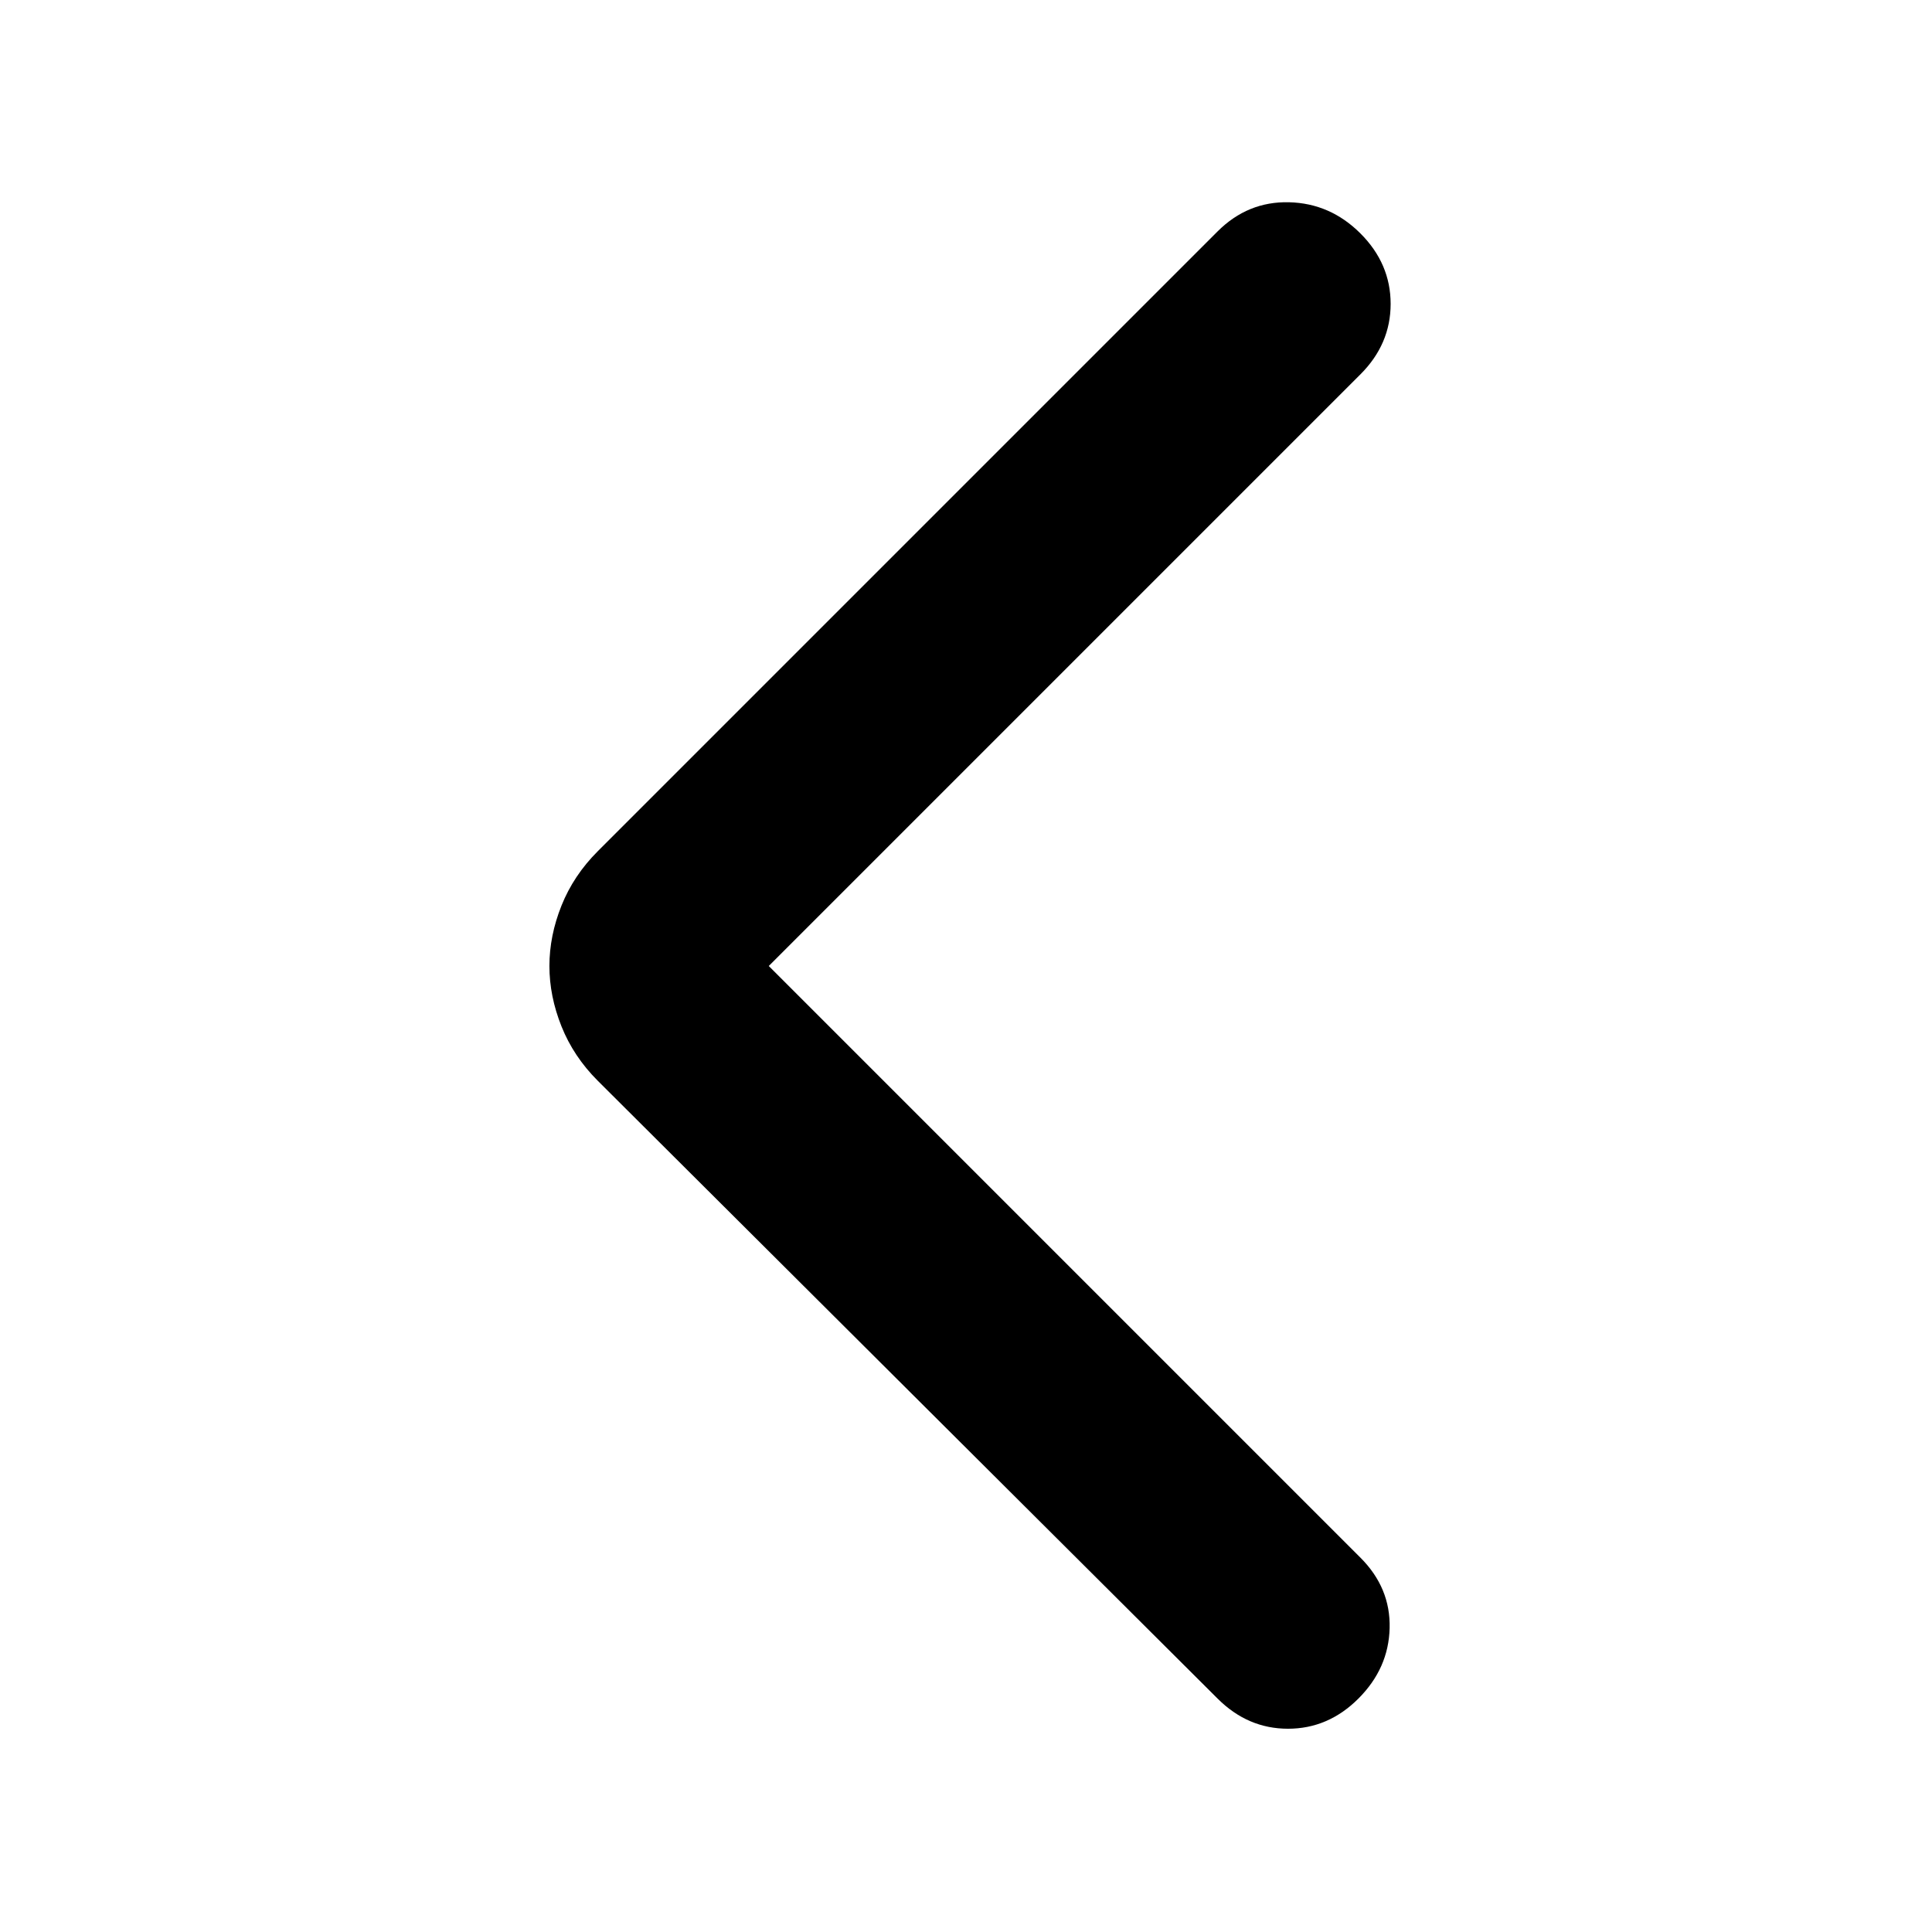
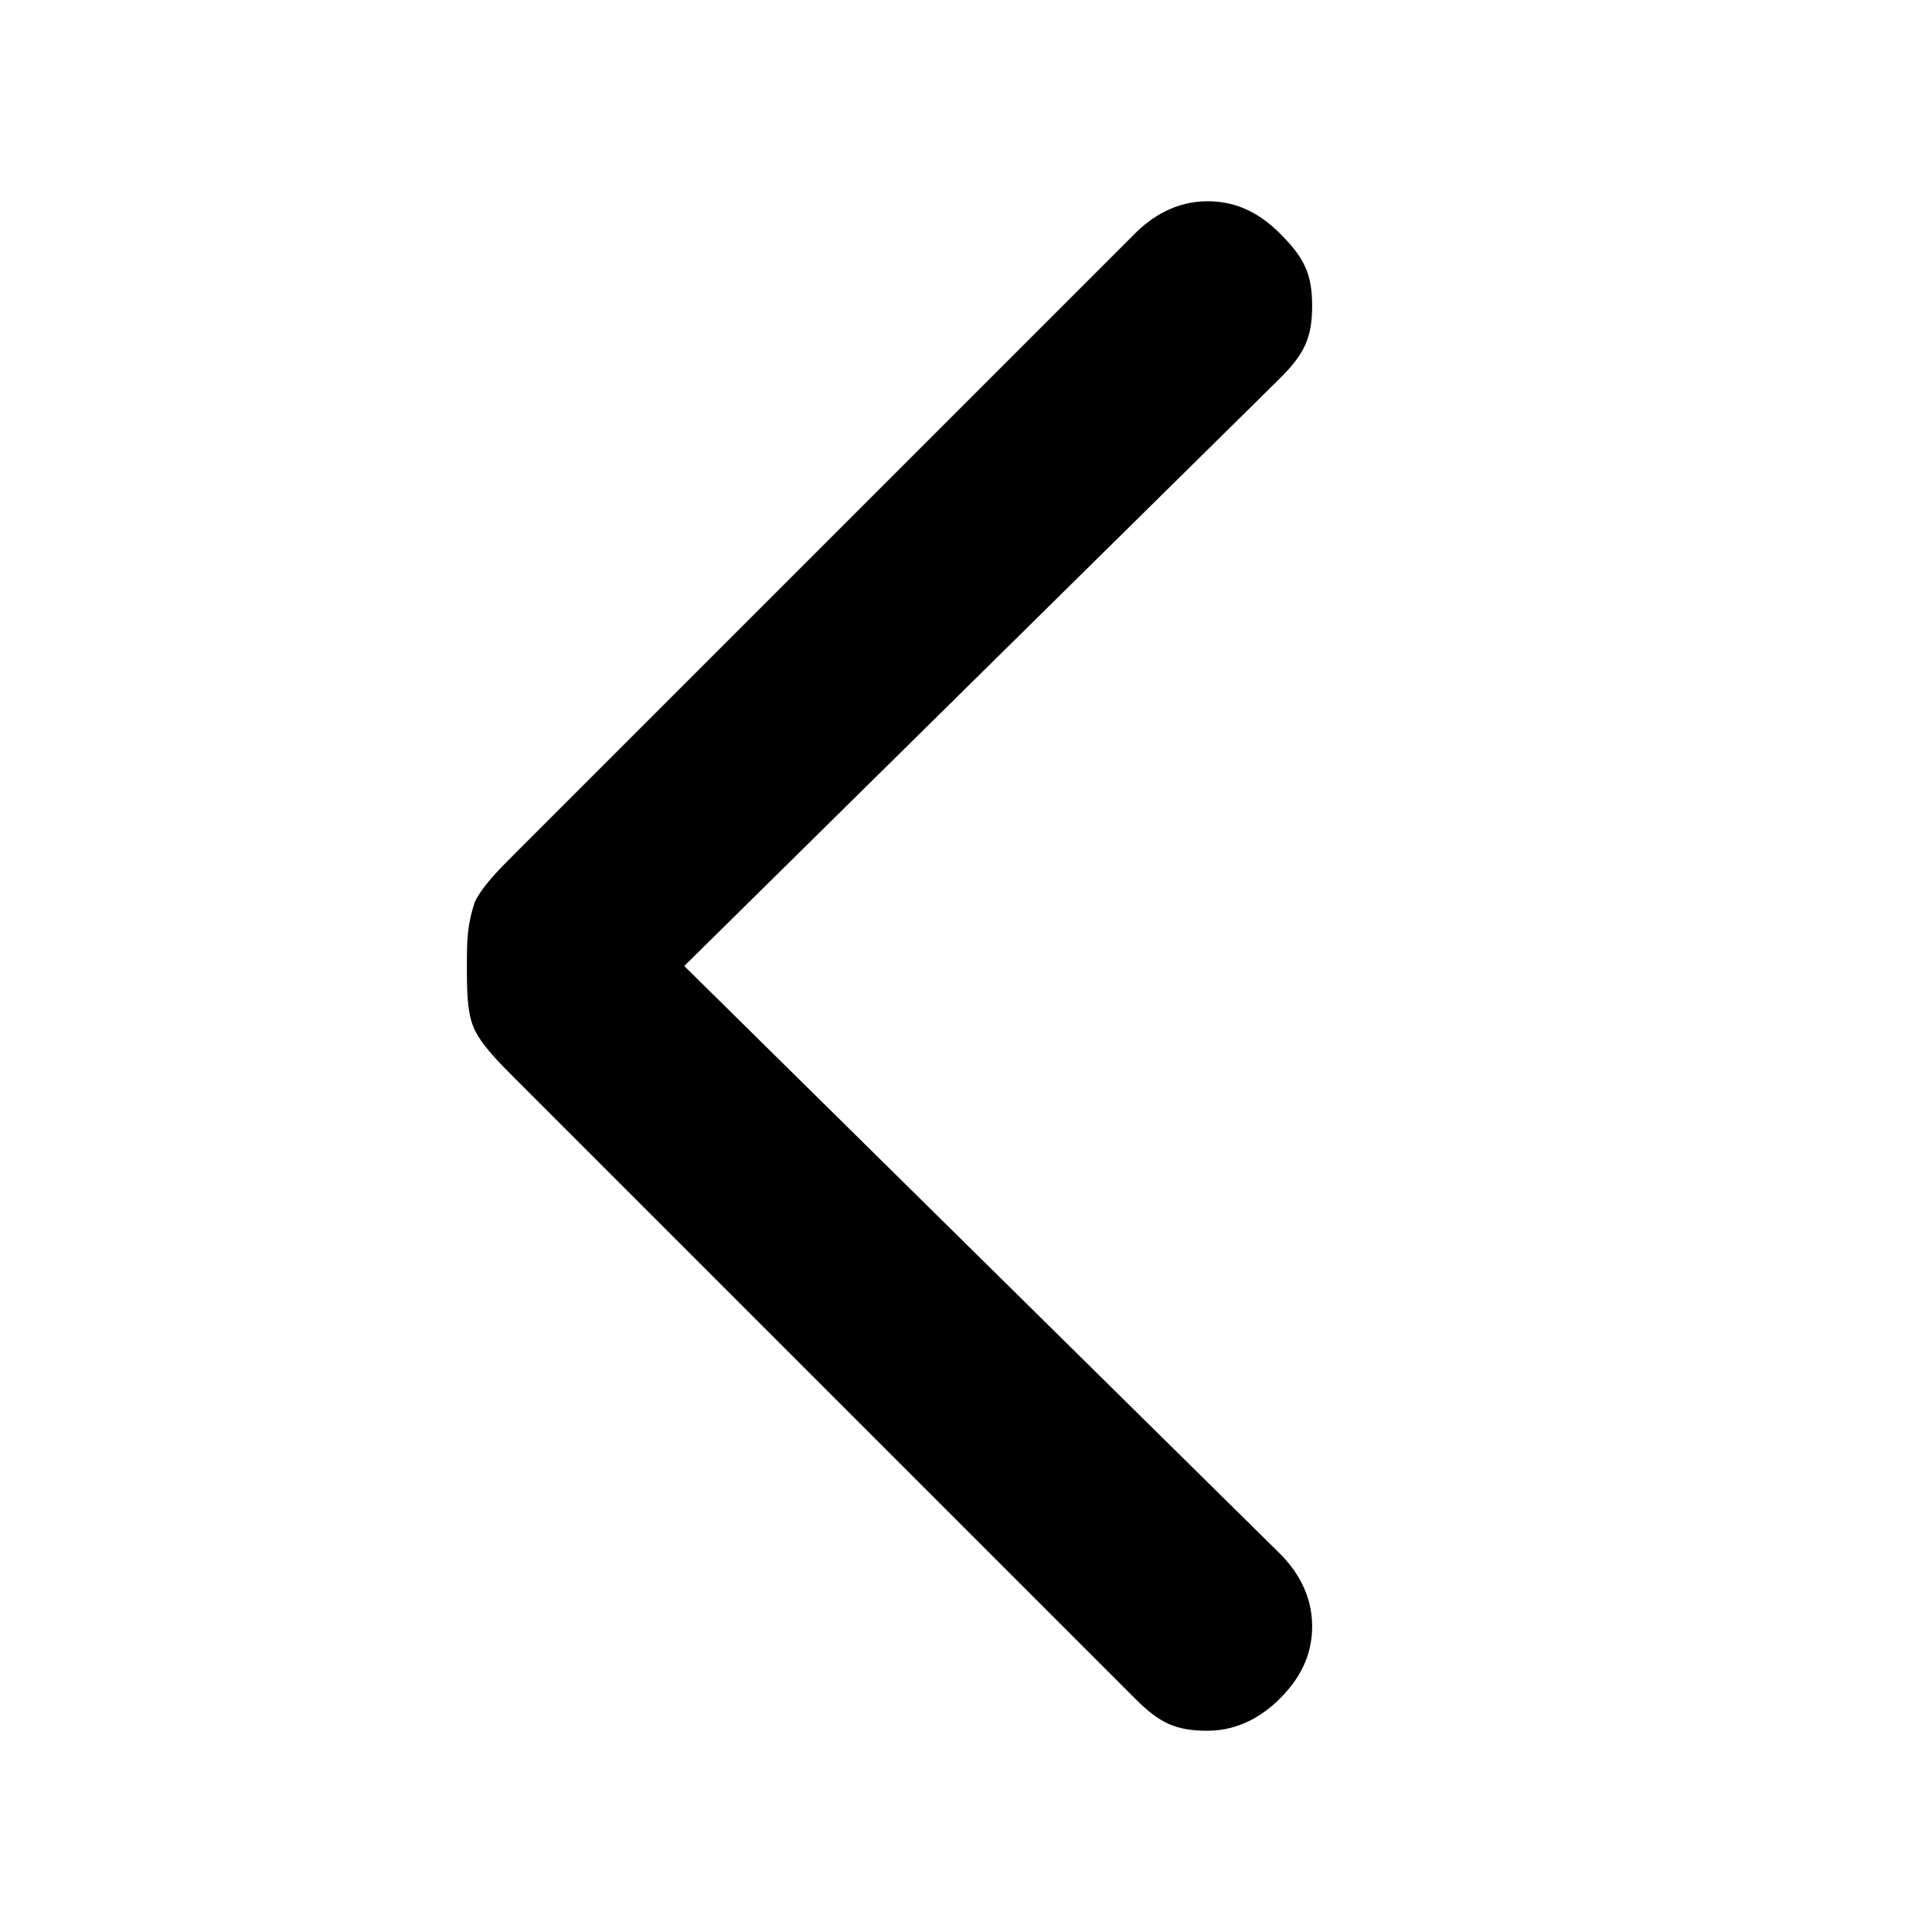
- <svg xmlns="http://www.w3.org/2000/svg" height="24px" viewBox="0 -960 960 960" width="24px" fill="inherit">
-   <path d="m382-480 294 294q15 15 14.5 35T675-116q-15 15-35 15t-35-15L297-423q-12-12-18-27t-6-30q0-15 6-30t18-27l308-308q15-15 35.5-14.5T676-844q15 15 15 35t-15 35L382-480Z" />
+ <svg xmlns="http://www.w3.org/2000/svg" version="1.1" id="Calque_1" x="0px" y="0px" viewBox="0 0 24 24" style="enable-background:new 0 0 24 24;" xml:space="preserve">
+   <path d="M8.5,12l7.4,7.3c0.2,0.2,0.4,0.5,0.4,0.9c0,0.3-0.1,0.6-0.4,0.9c-0.2,0.2-0.5,0.4-0.9,0.4s-0.6-0.1-0.9-0.4l-7.7-7.7  C6.2,13.2,6,13,5.9,12.8c-0.1-0.2-0.1-0.5-0.1-0.8s0-0.5,0.1-0.8C6,11,6.2,10.8,6.4,10.6l7.7-7.7c0.2-0.2,0.5-0.4,0.9-0.4  c0.3,0,0.6,0.1,0.9,0.4s0.4,0.5,0.4,0.9s-0.1,0.6-0.4,0.9L8.5,12z" />
</svg>
